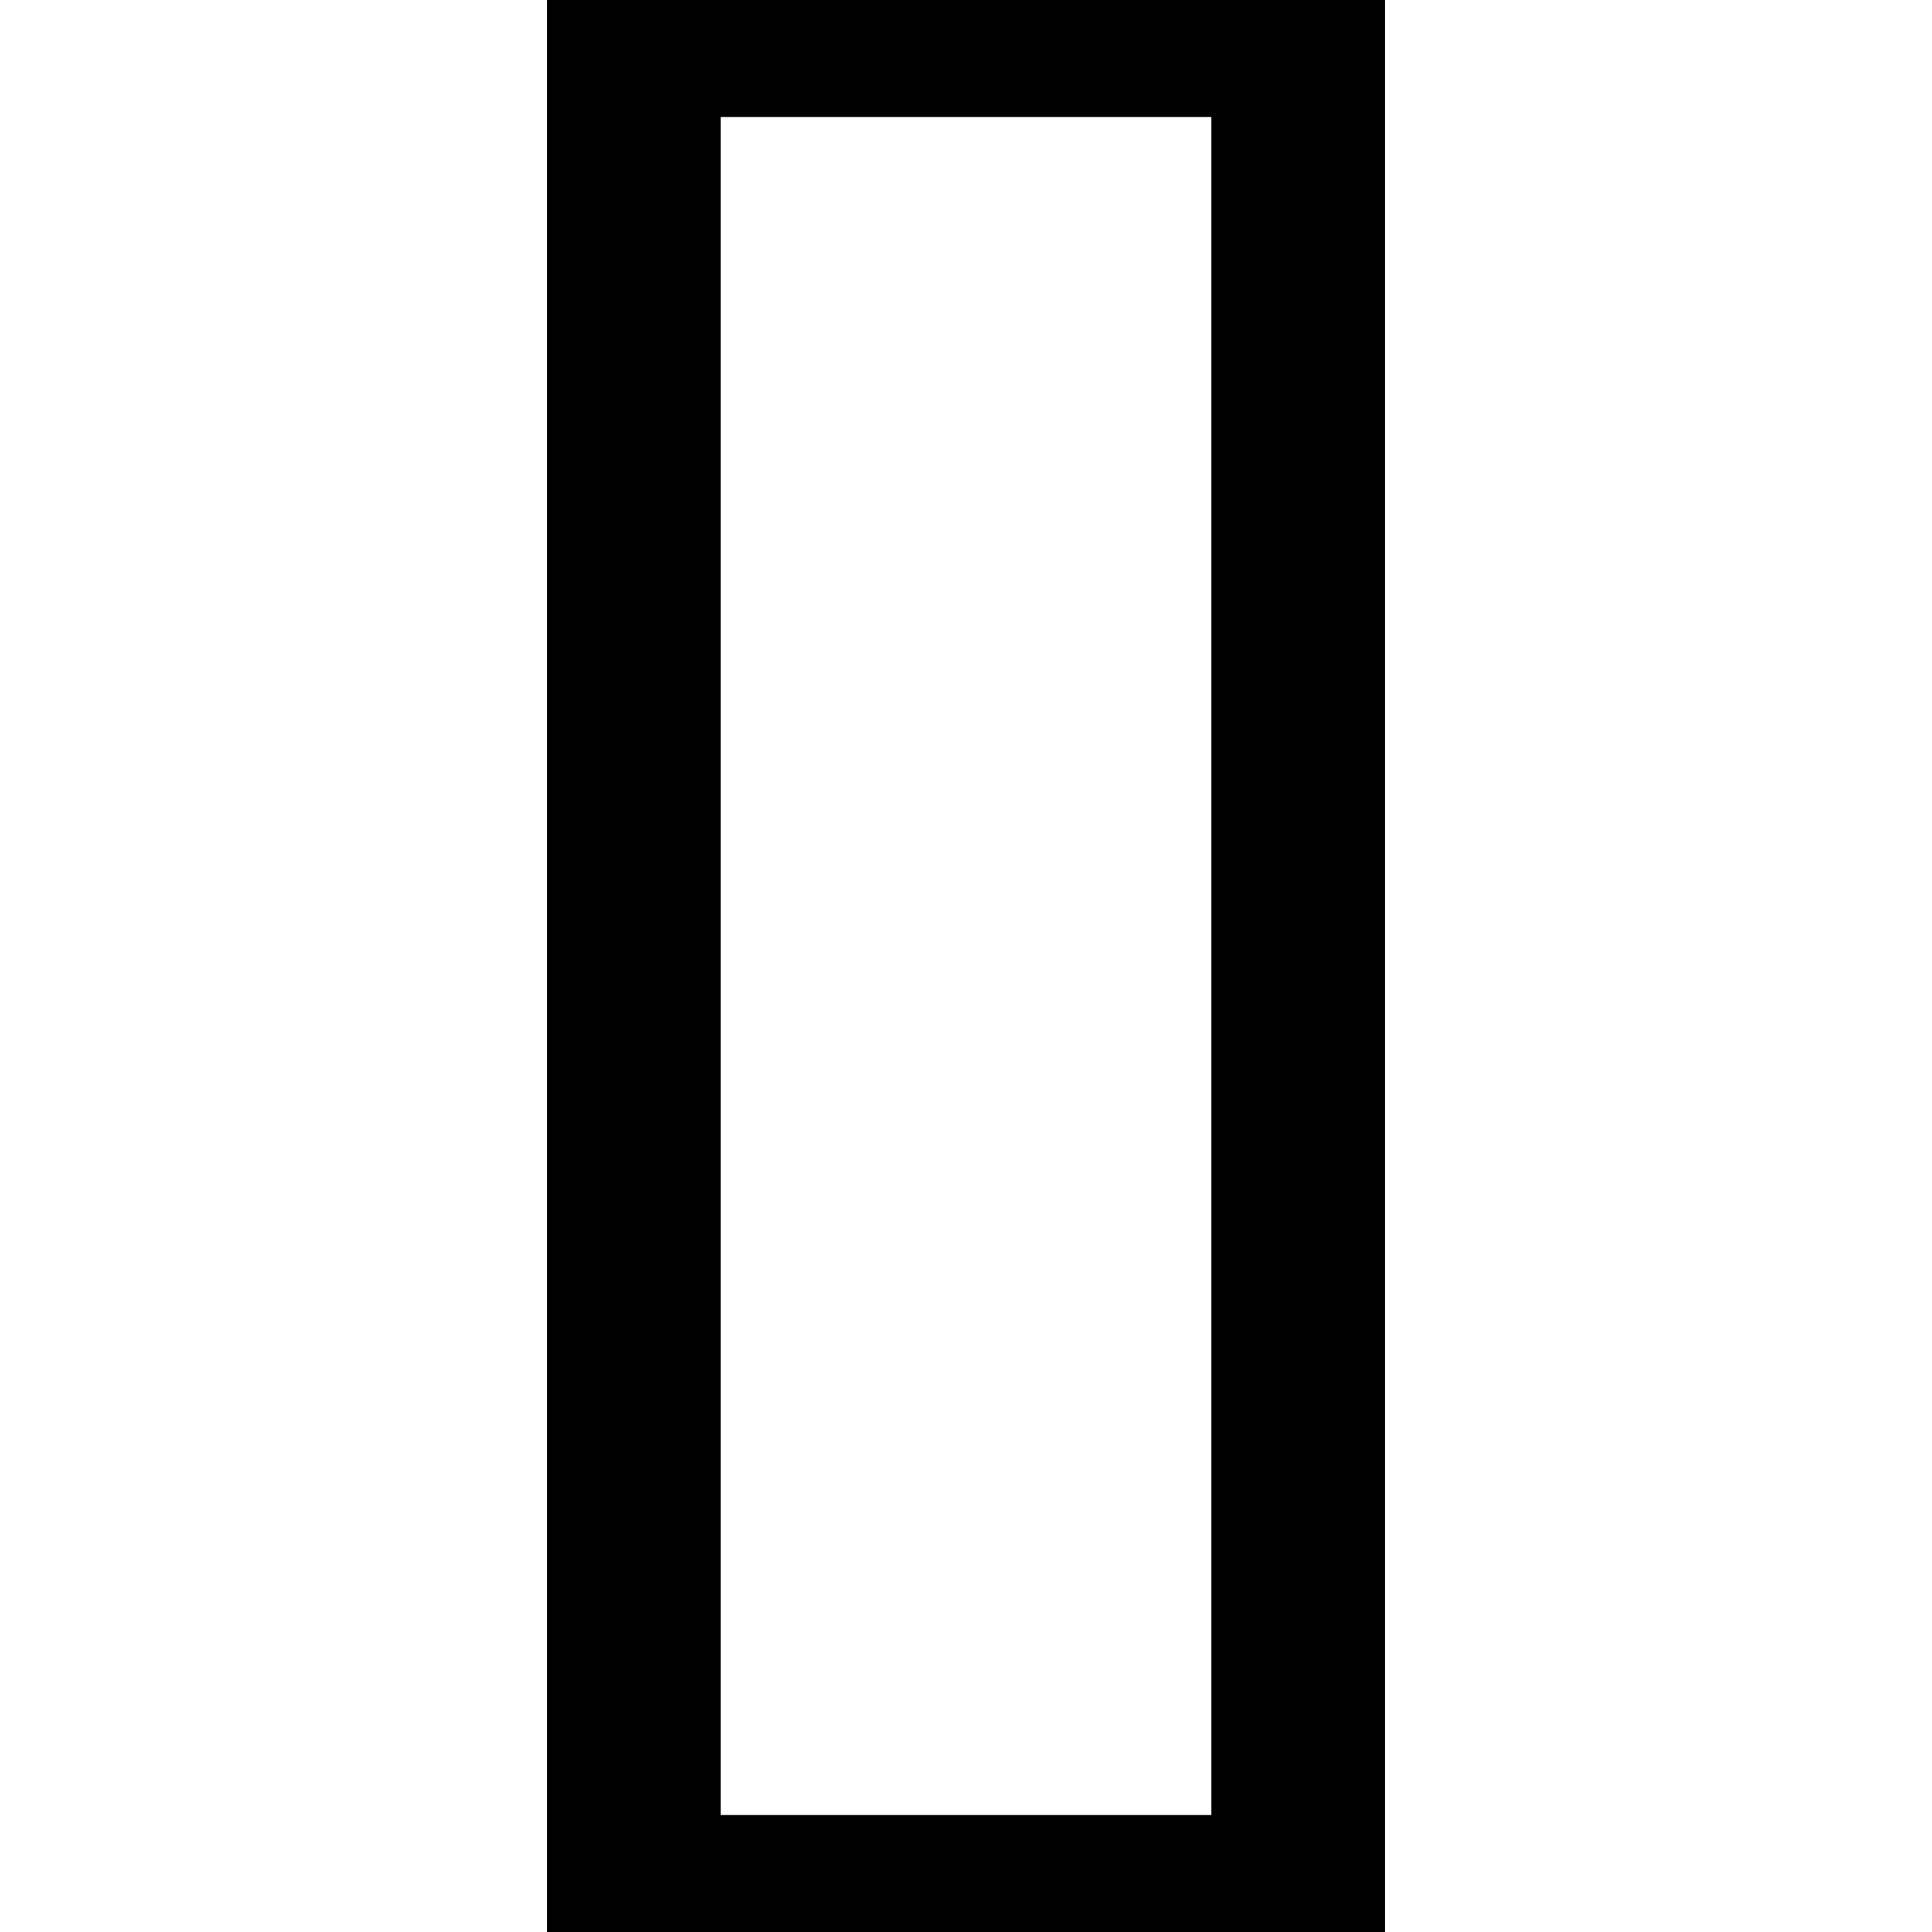
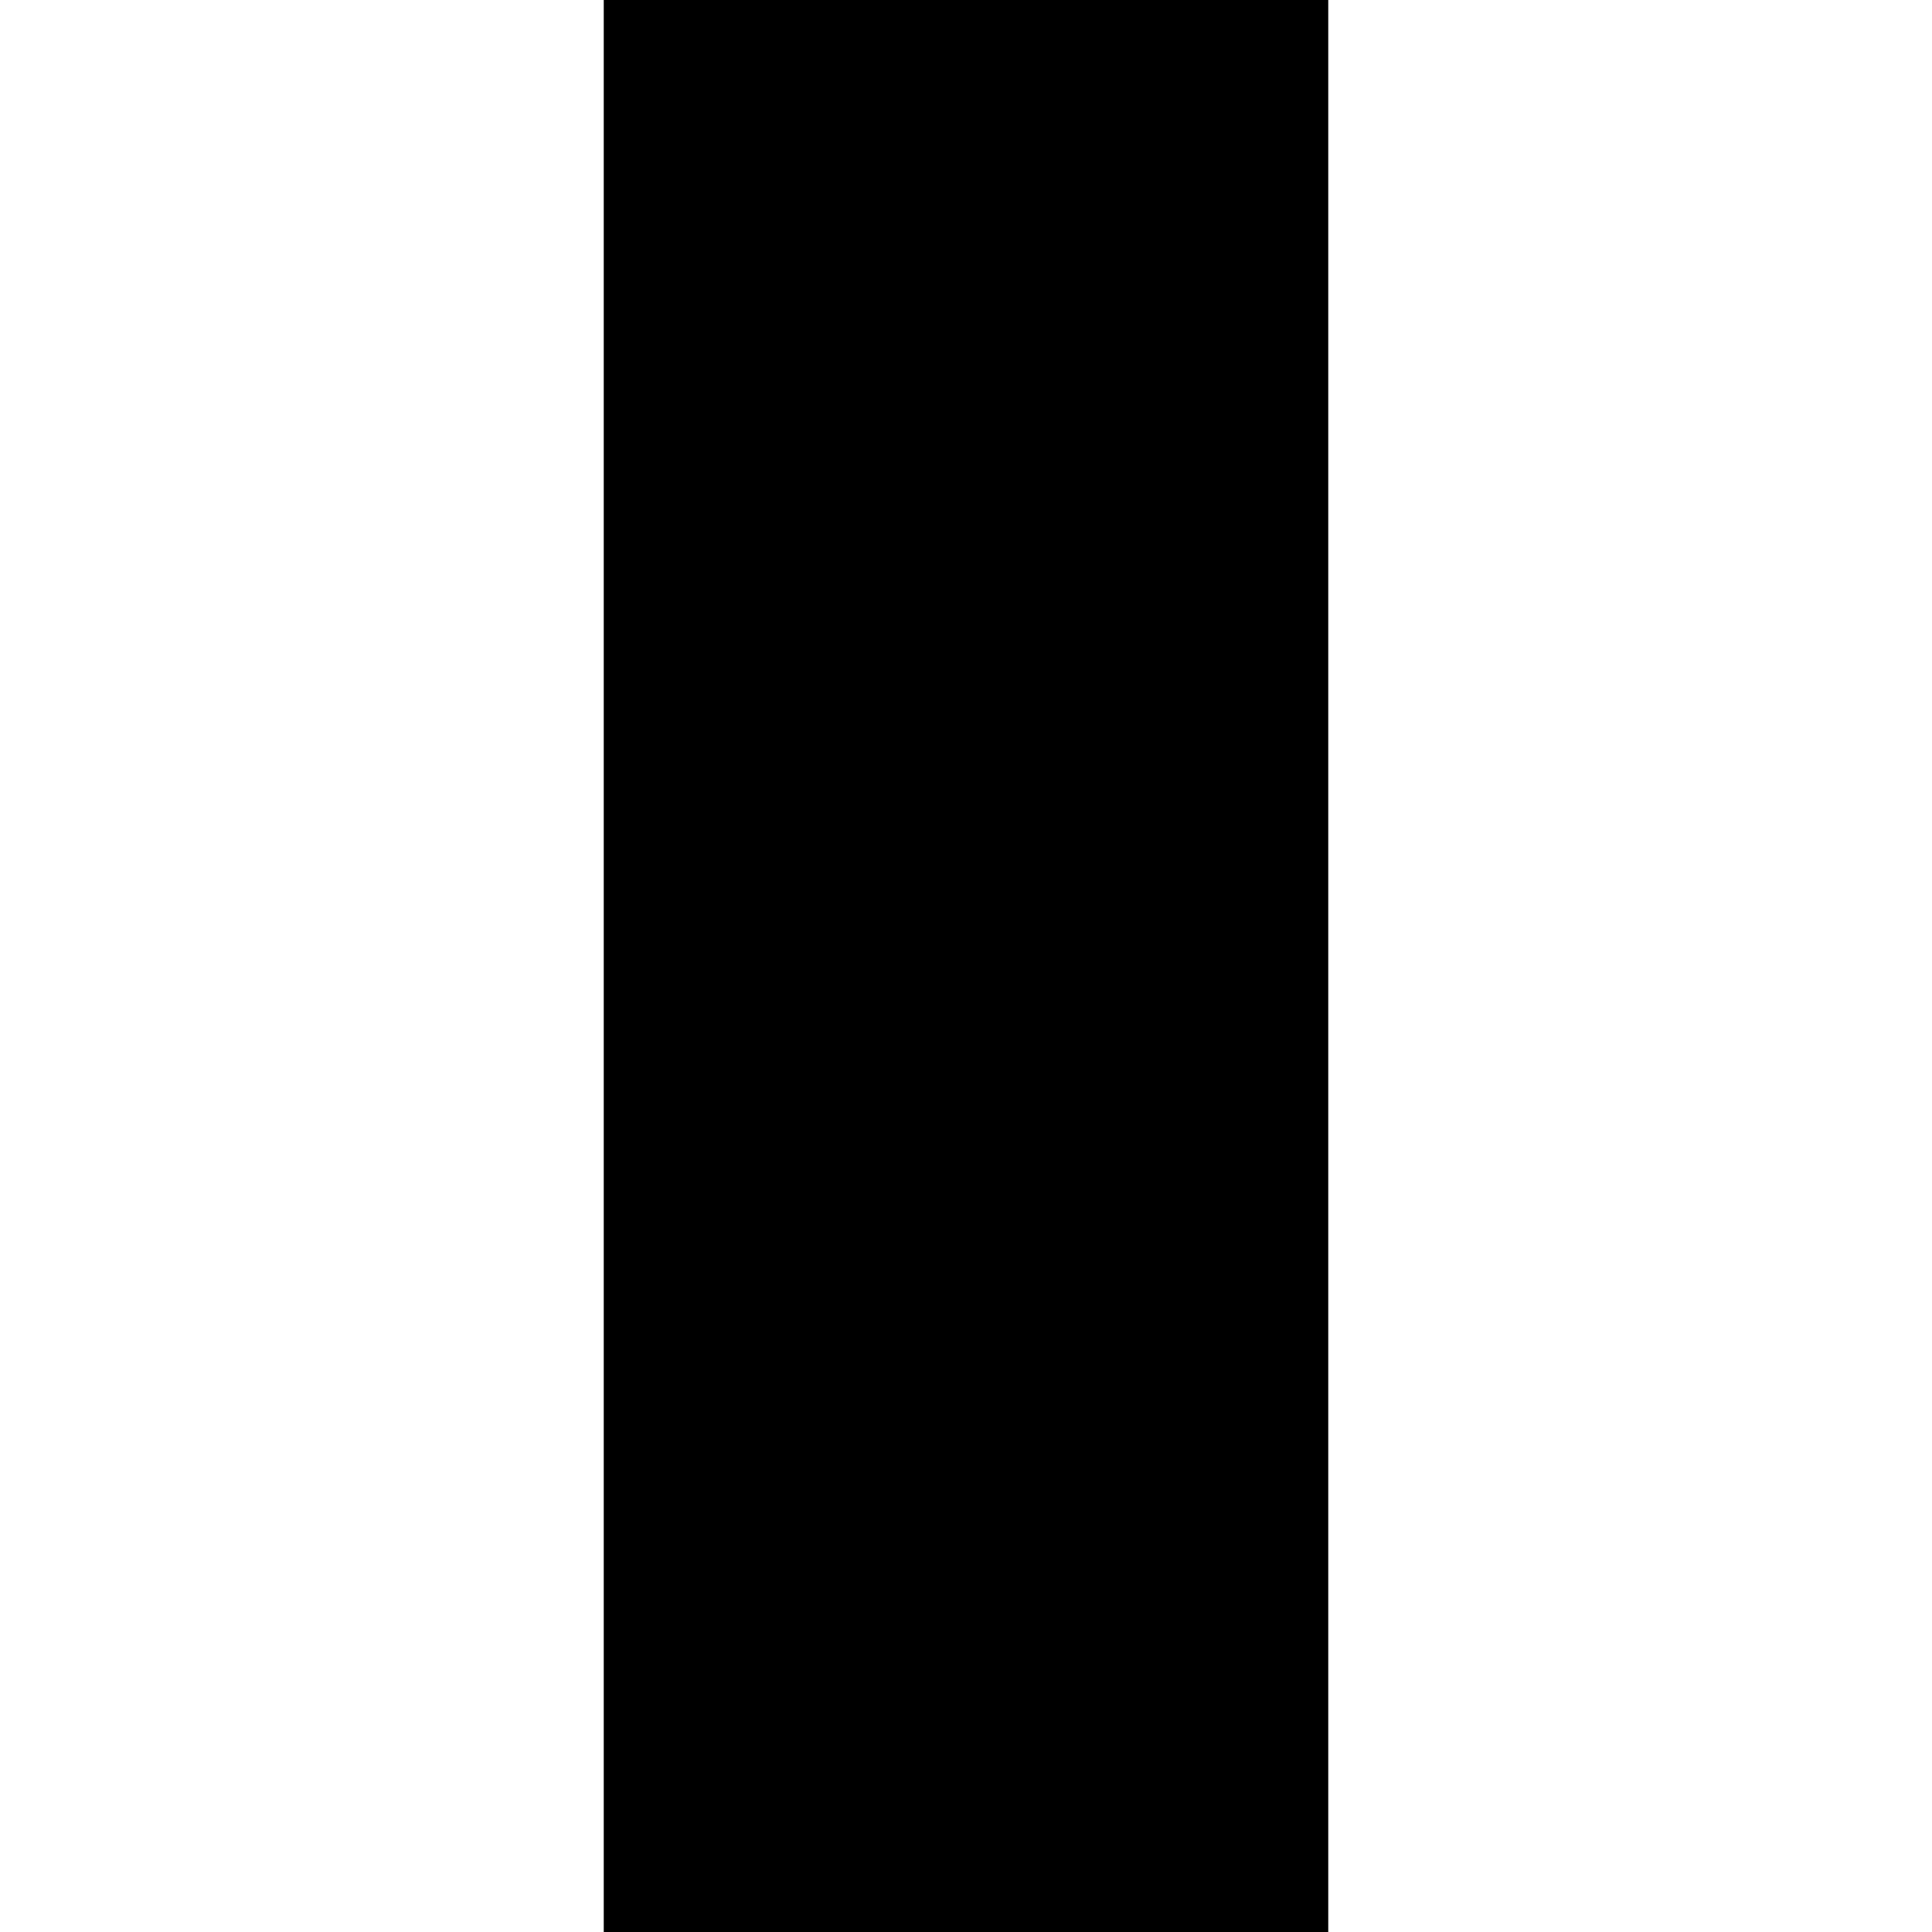
<svg xmlns="http://www.w3.org/2000/svg" version="1.1" id="Layer_1" x="0px" y="0px" viewBox="0 0 512 512" style="enable-background:new 0 0 512 512;" xml:space="preserve">
  <defs id="defs39" />
-   <path style="fill:#000000;stroke:#000000;stroke-opacity:1;stroke-width:30;stroke-miterlimit:4;stroke-dasharray:none" d="M336,16v480H176V16H336 M352,0H160v512h192V0z" id="path4" />
  <g id="g6">
</g>
  <g id="g8">
</g>
  <g id="g10">
</g>
  <g id="g12">
</g>
  <g id="g14">
</g>
  <g id="g16">
</g>
  <g id="g18">
</g>
  <g id="g20">
</g>
  <g id="g22">
</g>
  <g id="g24">
</g>
  <g id="g26">
</g>
  <g id="g28">
</g>
  <g id="g30">
</g>
  <g id="g32">
</g>
  <g id="g34">
</g>
+   <rect style="fill:#000000;fill-opacity:1;stroke:none;stroke-width:30" id="rect1028" width="192" height="512" x="160" y="0" />
</svg>
